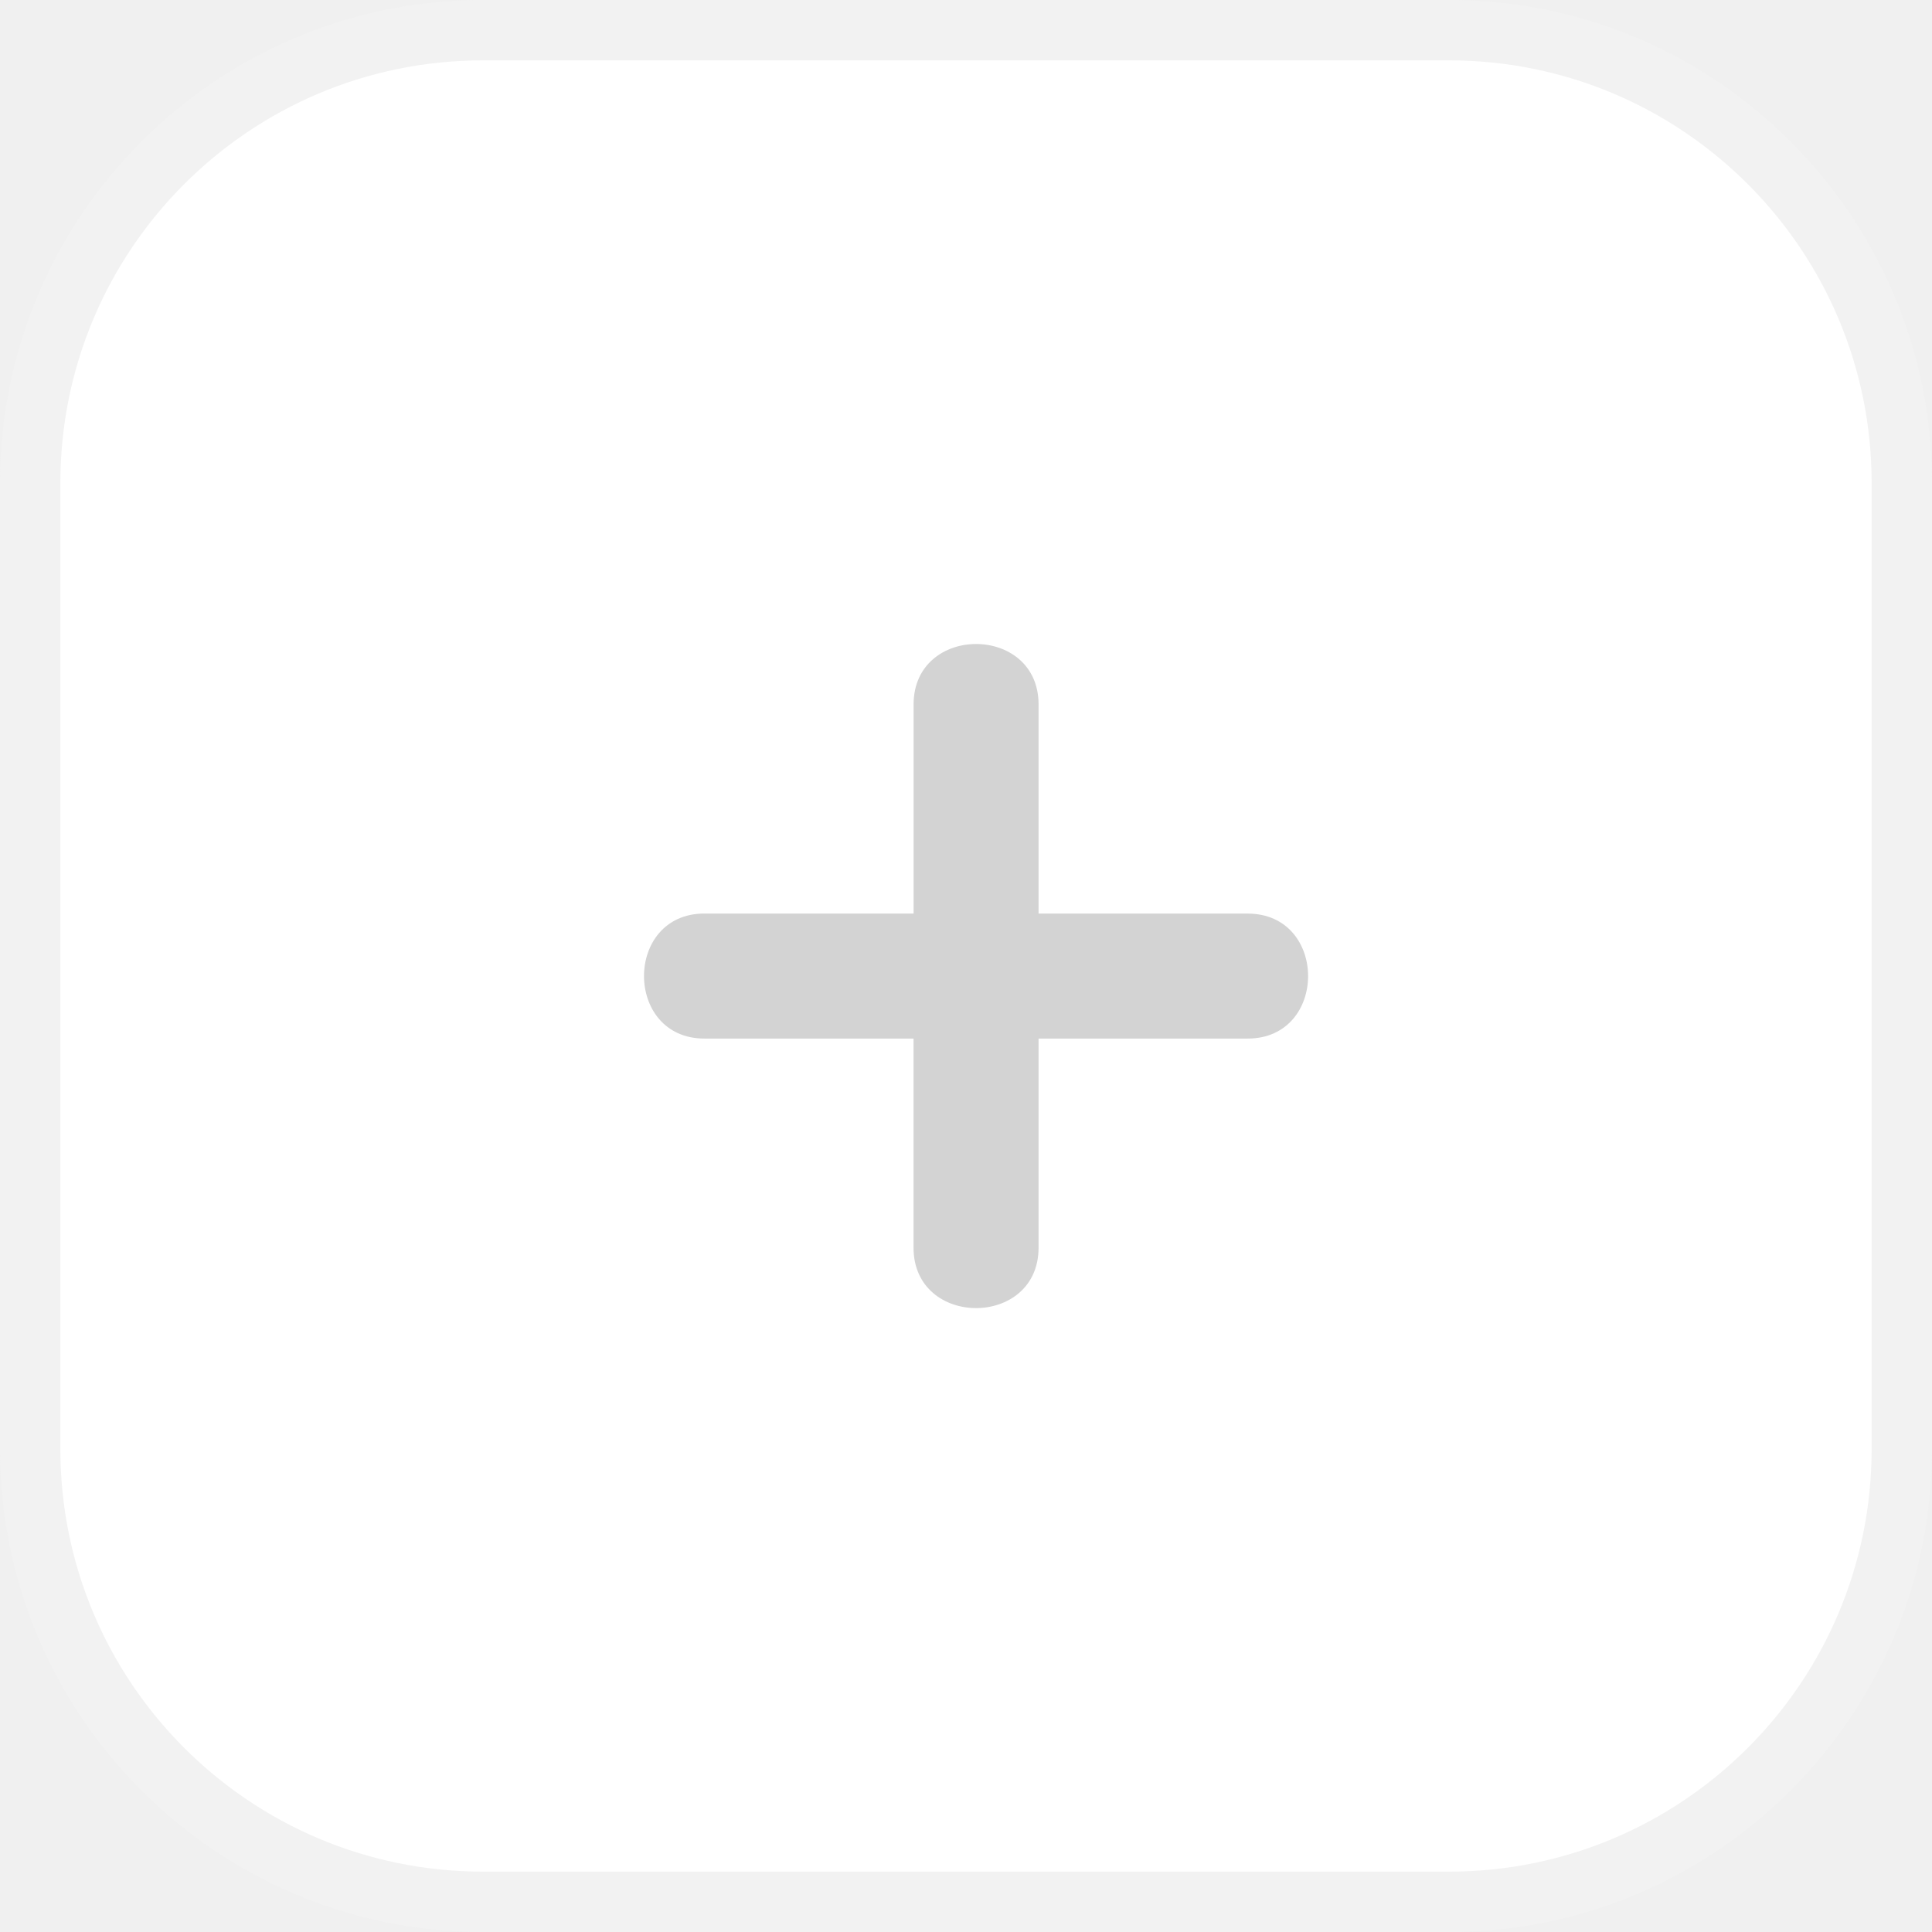
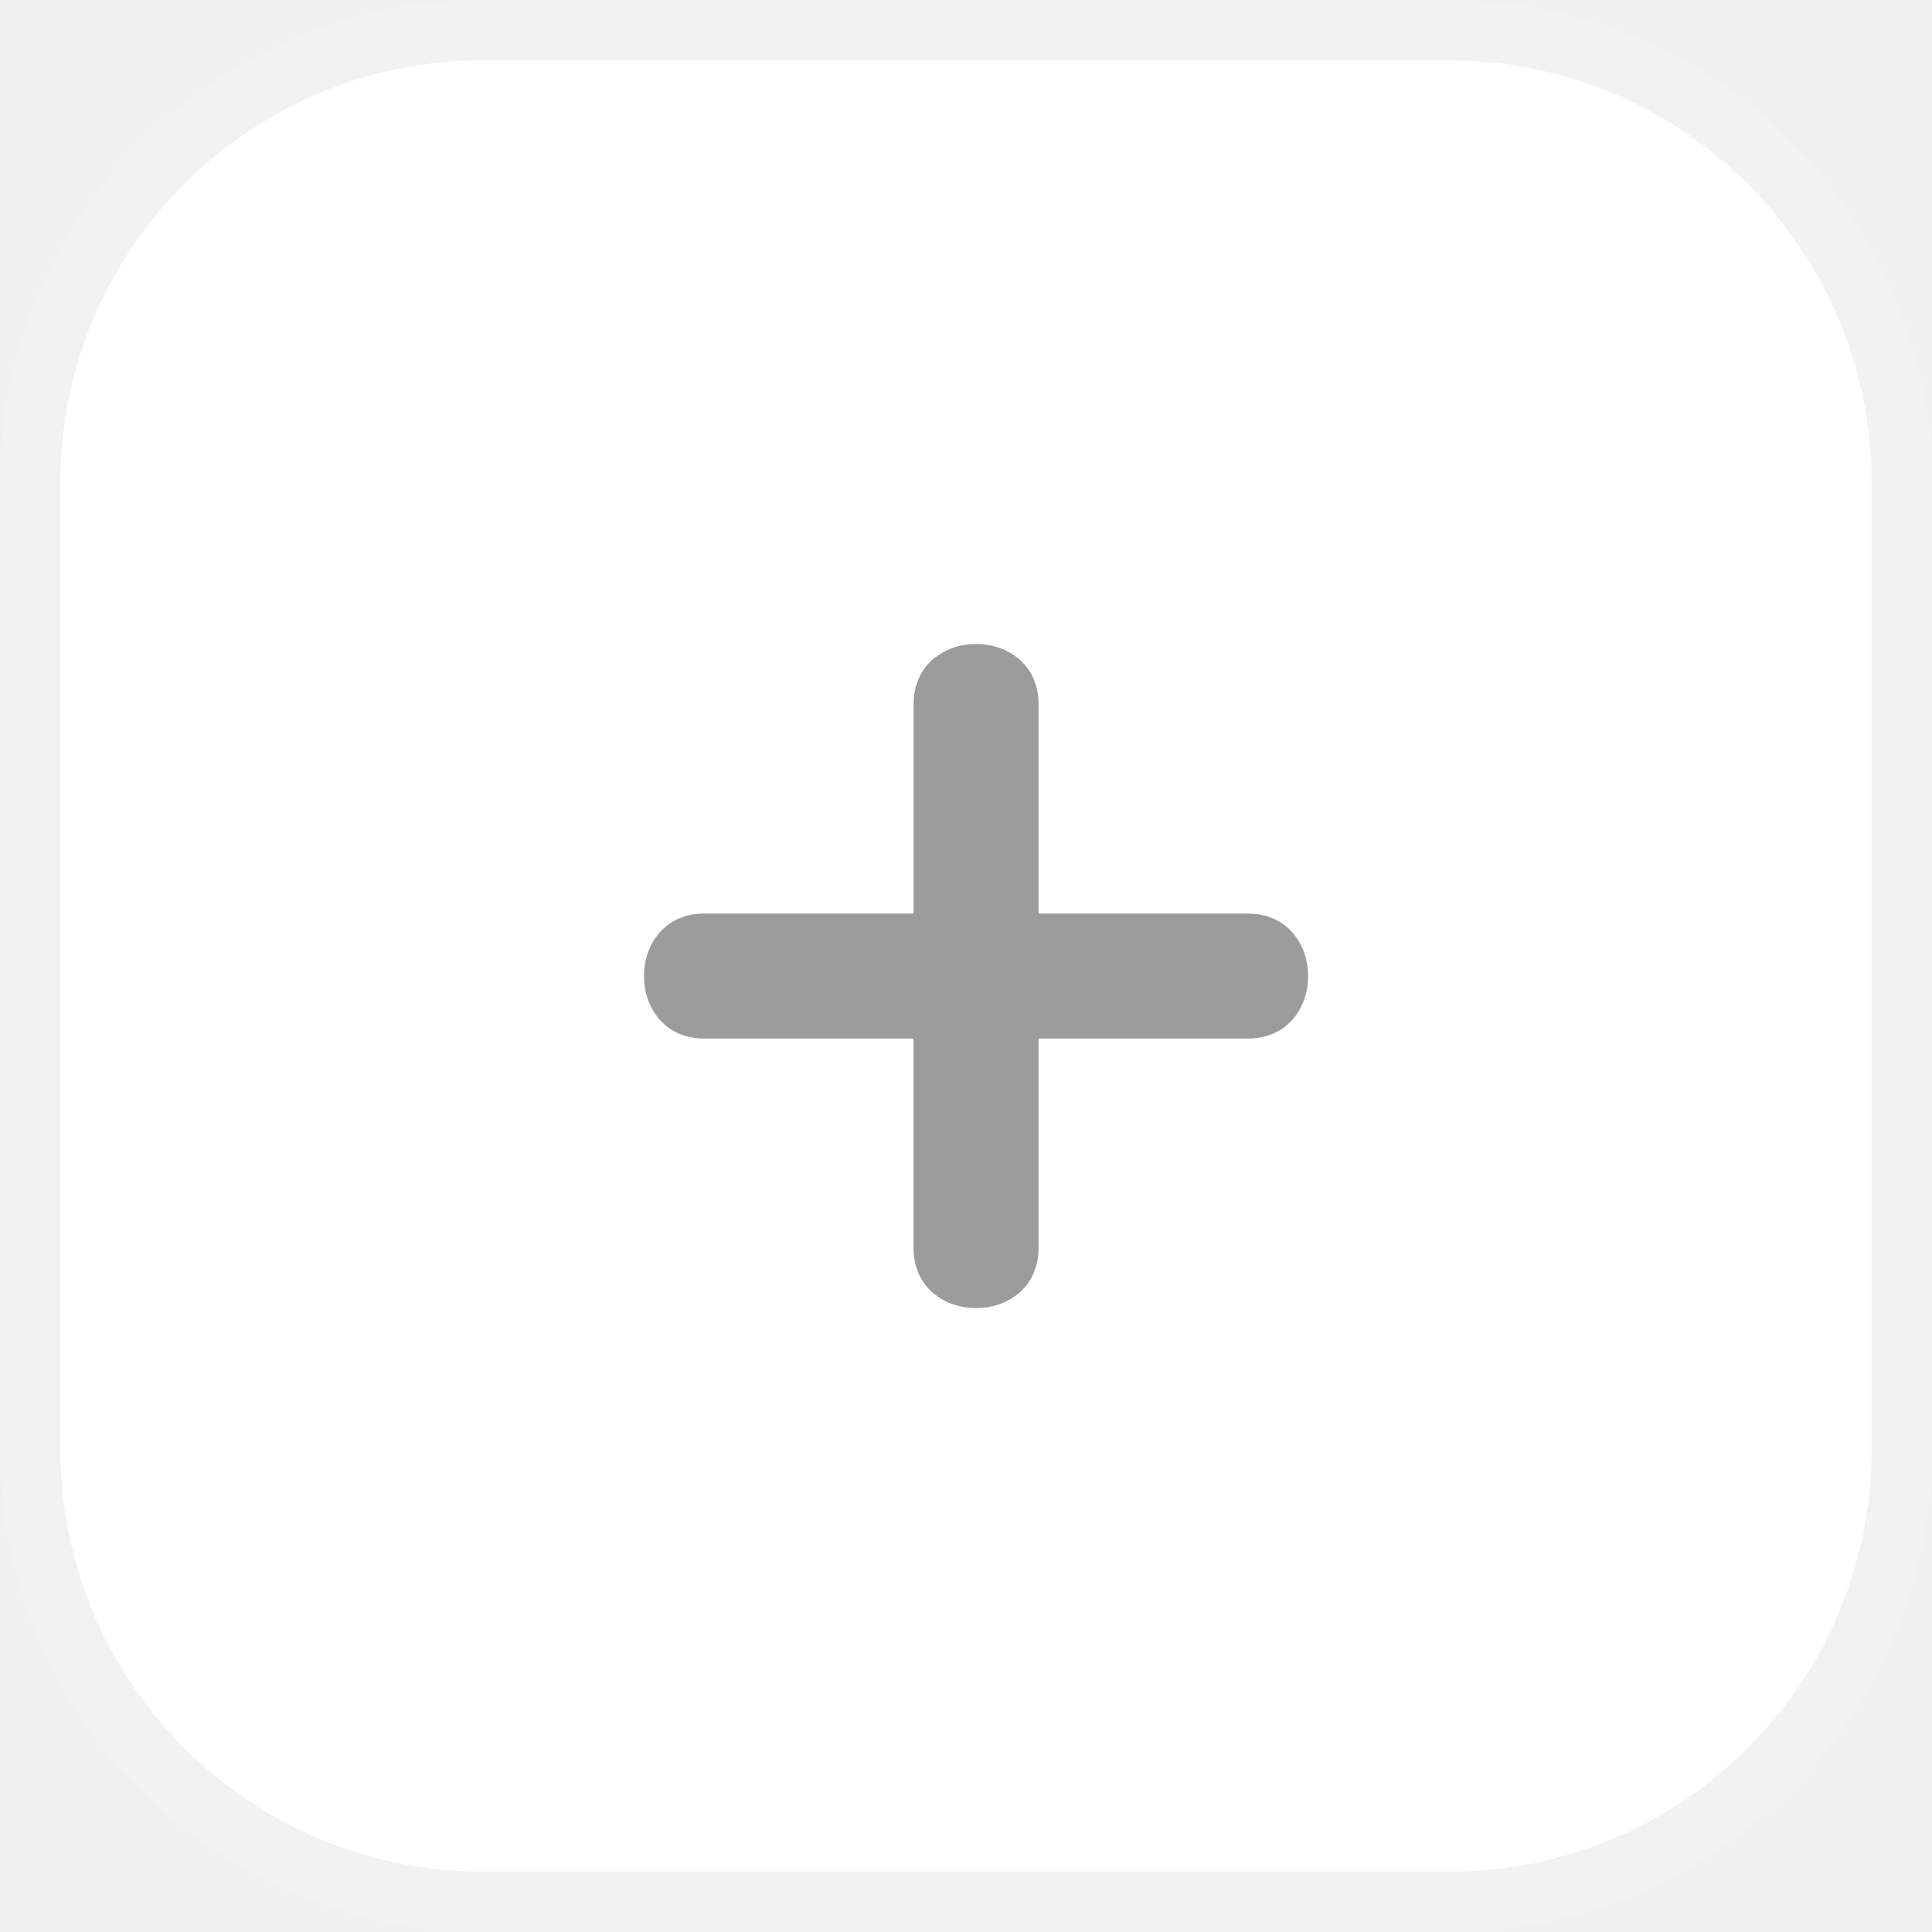
<svg xmlns="http://www.w3.org/2000/svg" width="32" height="32" fill="none">
  <rect x=".5" y=".5" width="31" height="31" rx="7.5" fill="#fff" stroke="#F2F2F2" />
-   <path d="M20.665 15.131h-3.463v-3.463c0-1.335-2.07-1.335-2.07 0v3.463h-3.464c-1.335 0-1.335 2.071 0 2.071h3.463v3.463c0 1.335 2.071 1.335 2.071 0v-3.463h3.463c1.335 0 1.335-2.07 0-2.07Z" fill="#D3D3D3" />
+   <path d="M20.665 15.131h-3.463v-3.463c0-1.335-2.07-1.335-2.07 0v3.463h-3.464c-1.335 0-1.335 2.071 0 2.071h3.463v3.463c0 1.335 2.071 1.335 2.071 0v-3.463h3.463c1.335 0 1.335-2.07 0-2.07Z" fill="#9B9B9B" />
</svg>
